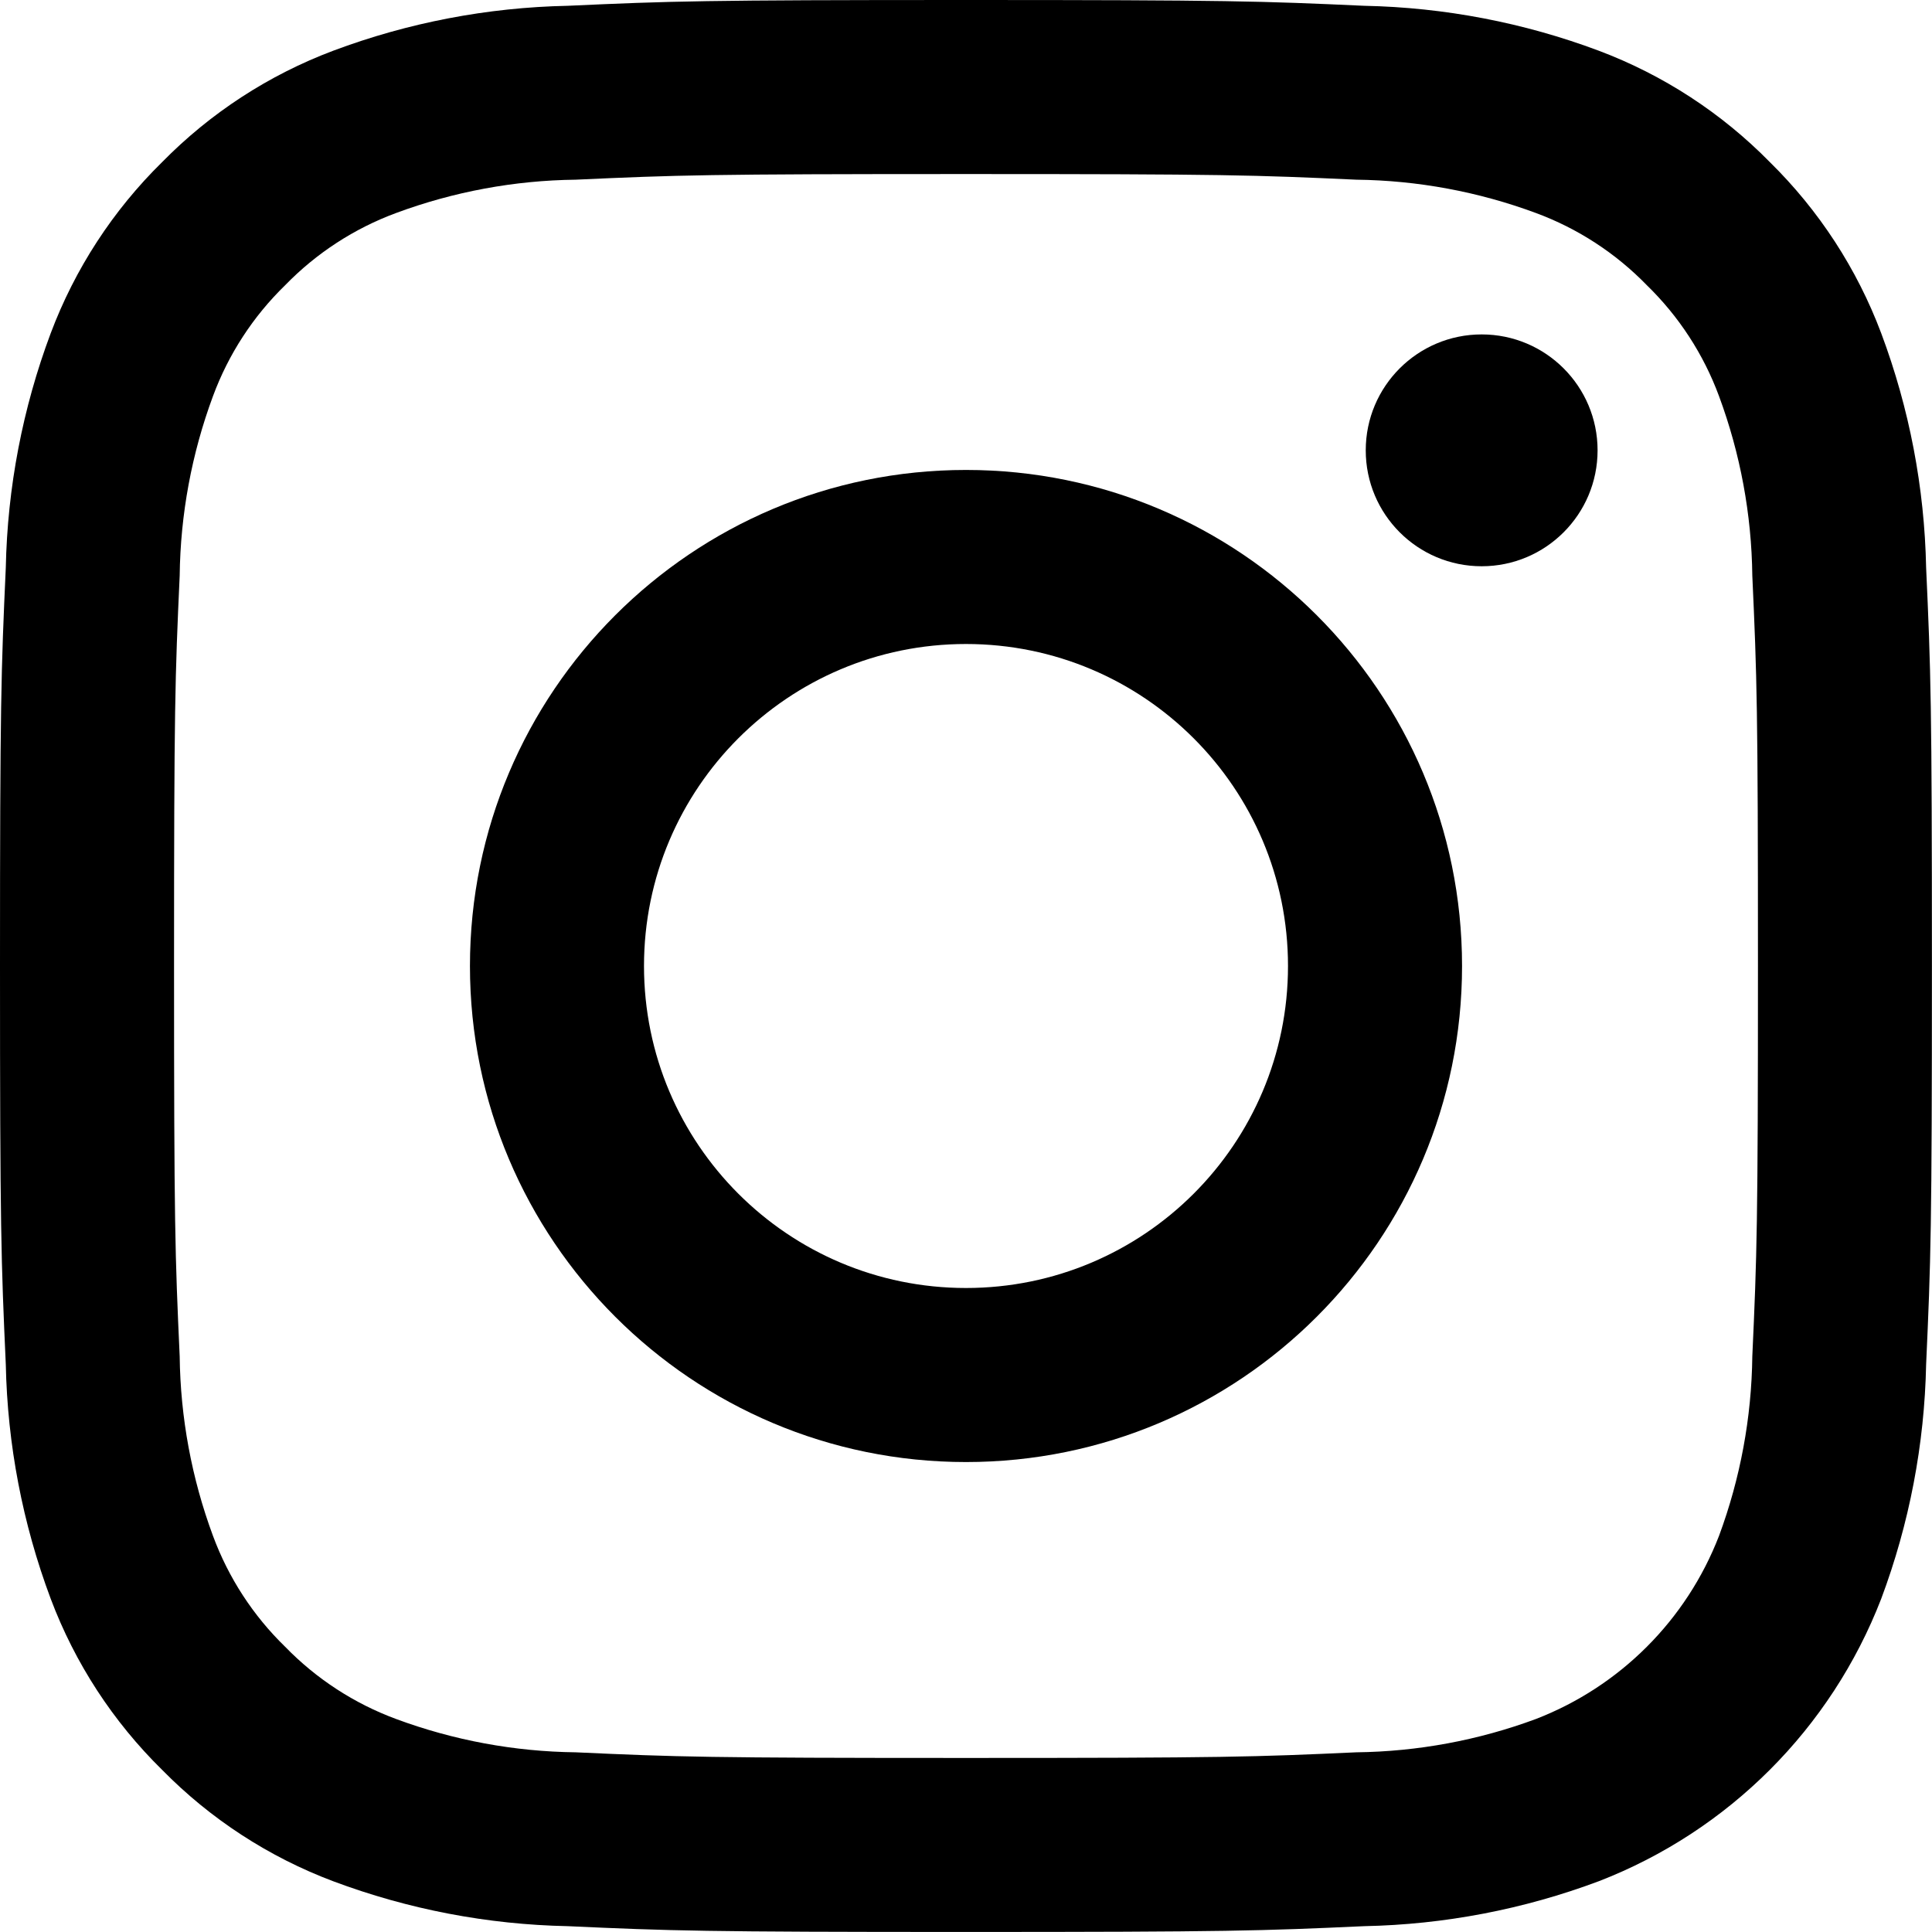
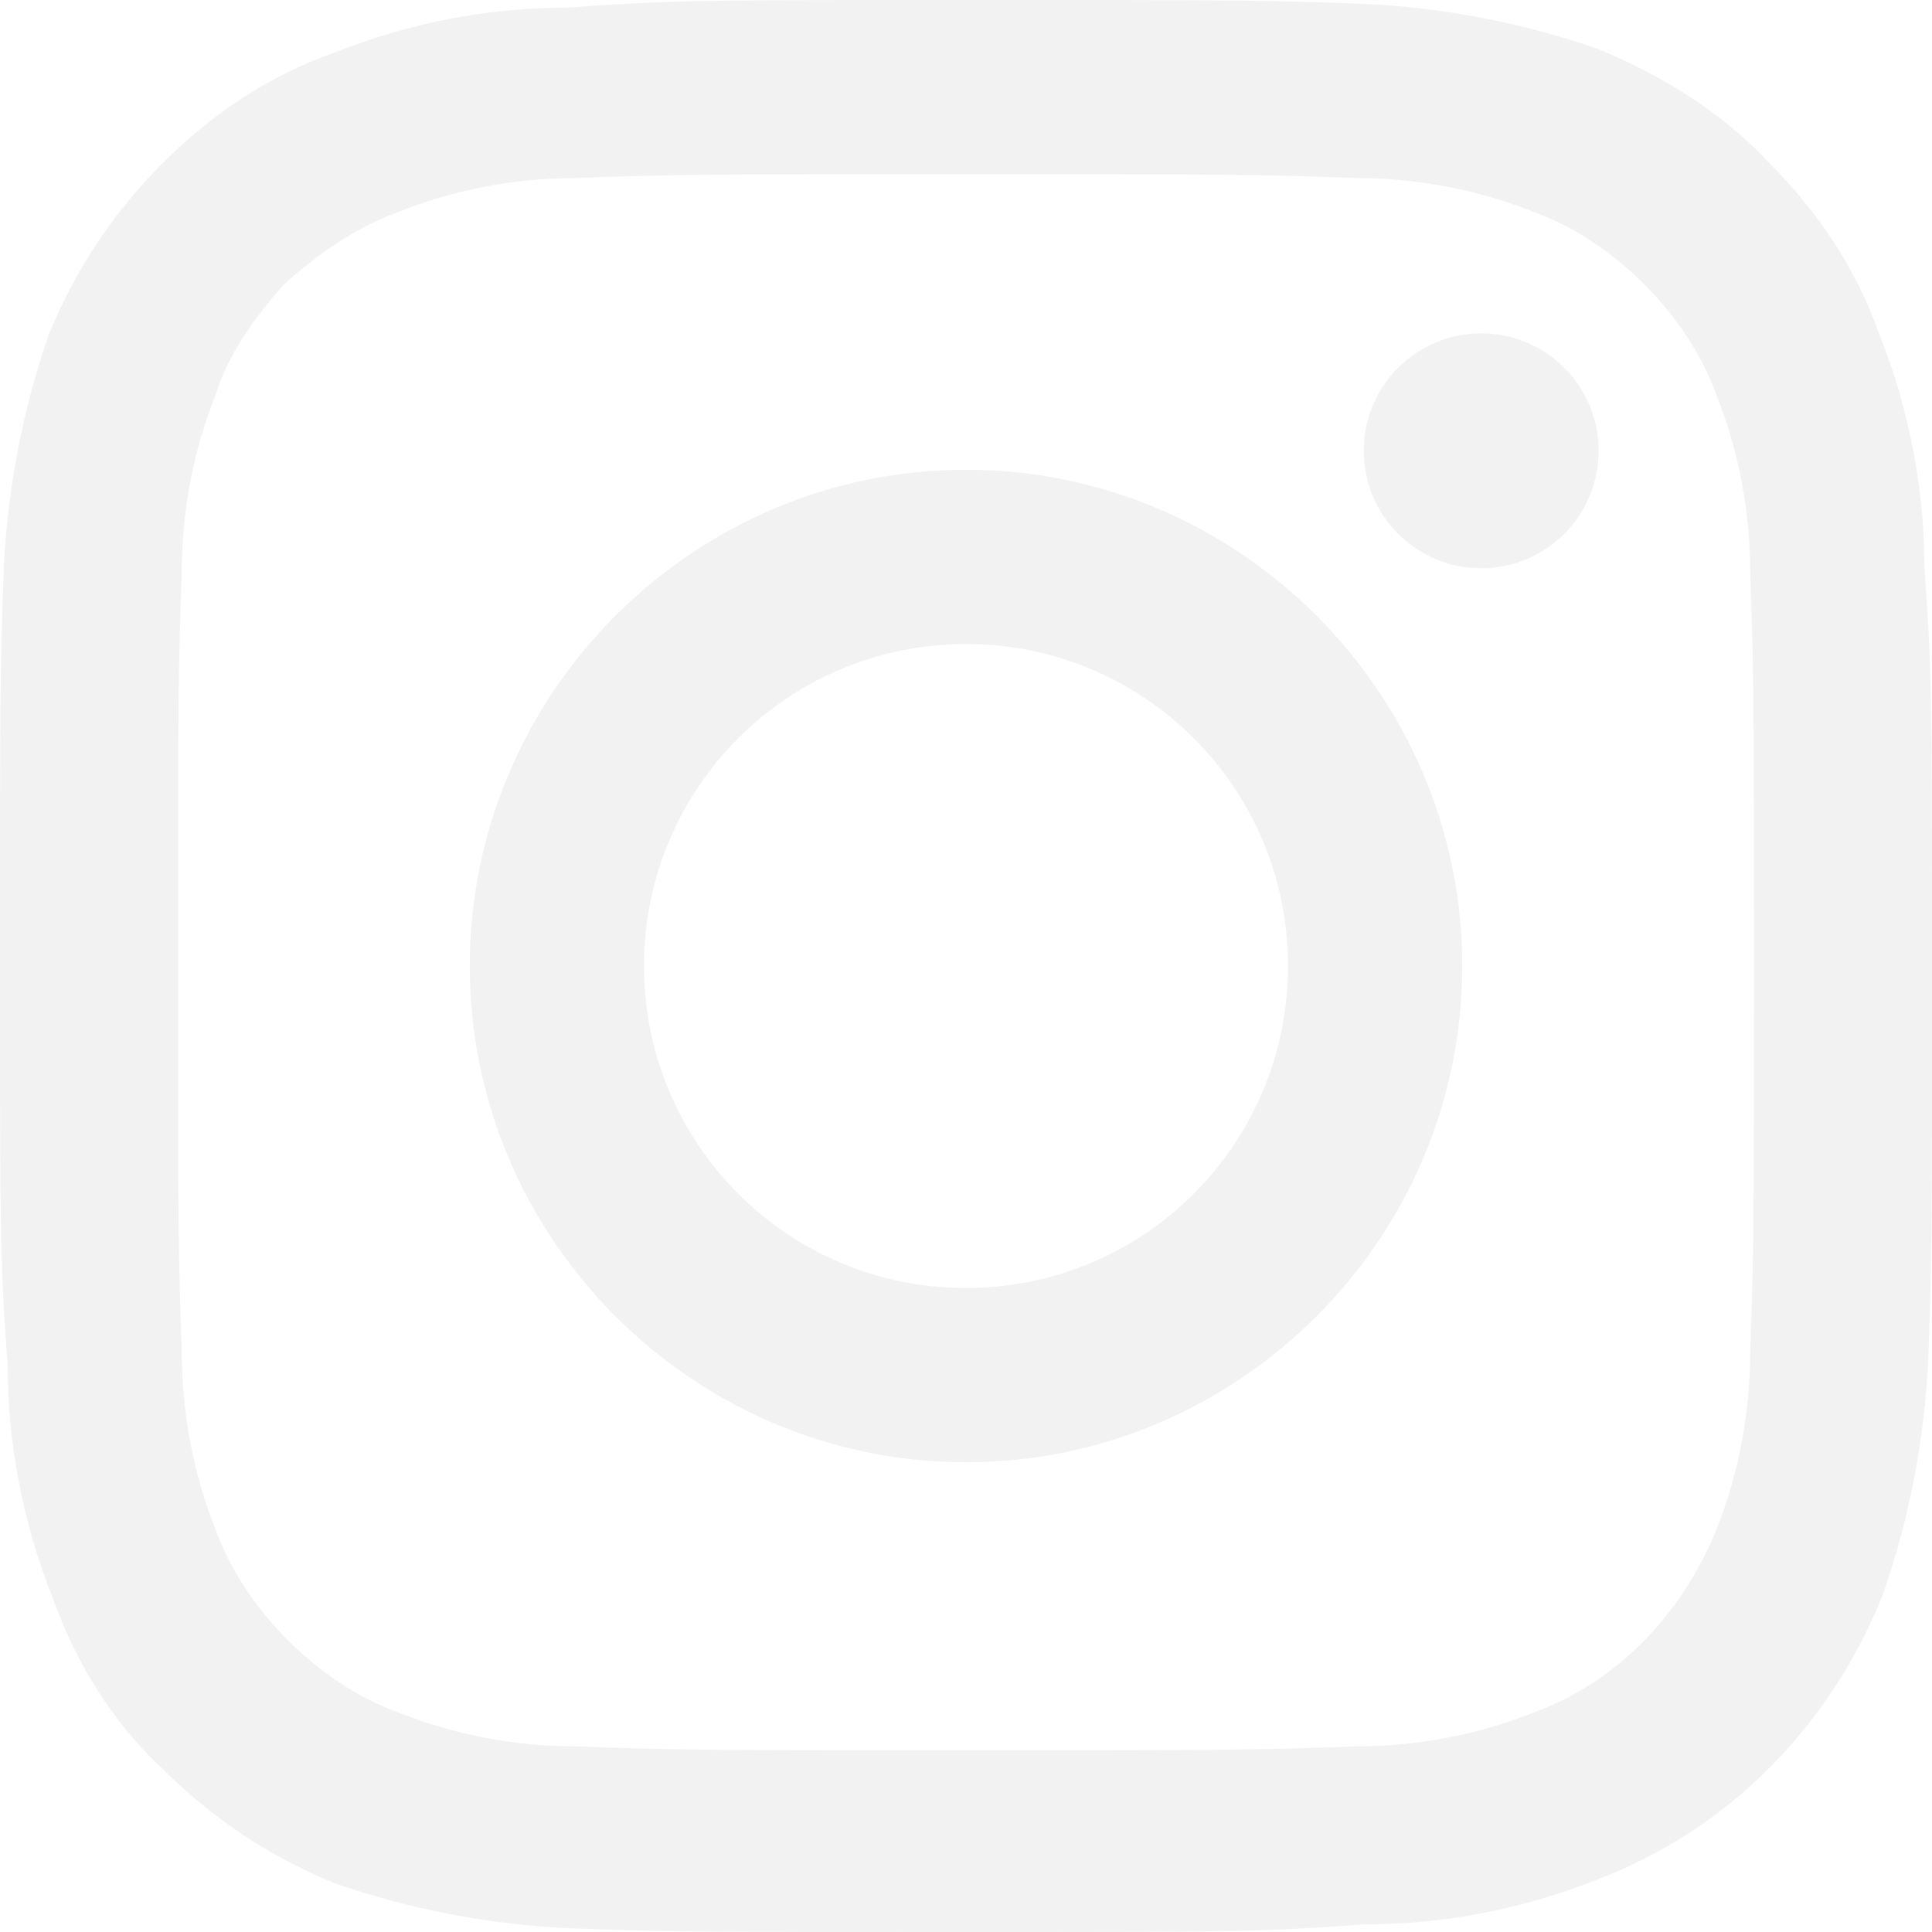
- <svg xmlns="http://www.w3.org/2000/svg" viewBox="0 0 51.018 51.018">
-   <g id="b37c0c68-7129-4b9a-be05-5e6b66302b44" data-name="Layer 2">
-     <g id="b7395716-e941-42f2-a96a-cfa182d5554c" data-name="Layer 1">
-       <path d="M25.509,4.596c6.811,0,7.618.026,10.308.149a14.115,14.115,0,0,1,4.737.878,7.904,7.904,0,0,1,2.933,1.908,7.903,7.903,0,0,1,1.908,2.933,14.115,14.115,0,0,1,.878,4.737c.123,2.69.149,3.497.149,10.308s-.026,7.618-.149,10.308a14.115,14.115,0,0,1-.878,4.737,8.448,8.448,0,0,1-4.841,4.841,14.115,14.115,0,0,1-4.737.878c-2.689.123-3.496.149-10.308.149s-7.618-.026-10.308-.149a14.115,14.115,0,0,1-4.737-.878,7.903,7.903,0,0,1-2.933-1.908,7.903,7.903,0,0,1-1.908-2.933,14.115,14.115,0,0,1-.878-4.737c-.123-2.69-.149-3.497-.149-10.308s.026-7.618.149-10.308a14.115,14.115,0,0,1,.878-4.737,7.903,7.903,0,0,1,1.908-2.933,7.904,7.904,0,0,1,2.933-1.908,14.115,14.115,0,0,1,4.737-.878c2.69-.123,3.497-.149,10.308-.149m0-4.596C18.581,0,17.712.029,14.992.153a18.723,18.723,0,0,0-6.192,1.186A12.504,12.504,0,0,0,4.281,4.281,12.504,12.504,0,0,0,1.339,8.8a18.723,18.723,0,0,0-1.186,6.192C.029,17.712,0,18.581,0,25.509s.029,7.796.153,10.517a18.723,18.723,0,0,0,1.186,6.192A12.504,12.504,0,0,0,4.281,46.736a12.504,12.504,0,0,0,4.518,2.942,18.723,18.723,0,0,0,6.192,1.186c2.721.124,3.589.153,10.517.153s7.796-.029,10.517-.153a18.723,18.723,0,0,0,6.192-1.186,13.044,13.044,0,0,0,7.46-7.46,18.723,18.723,0,0,0,1.186-6.192c.124-2.721.153-3.589.153-10.517s-.029-7.796-.153-10.517a18.723,18.723,0,0,0-1.186-6.192A12.504,12.504,0,0,0,46.736,4.281a12.504,12.504,0,0,0-4.518-2.942,18.723,18.723,0,0,0-6.192-1.186C33.305.029,32.437,0,25.509,0Z" />
-       <path d="M25.509,12.41A13.099,13.099,0,1,0,38.608,25.509,13.099,13.099,0,0,0,25.509,12.41Zm0,21.602a8.503,8.503,0,1,1,8.503-8.503A8.503,8.503,0,0,1,25.509,34.012Z" />
-       <circle cx="39.126" cy="11.892" r="3.061" />
+ <svg xmlns="http://www.w3.org/2000/svg" version="1.1" id="Layer_1" x="0px" y="0px" viewBox="0 0 51 51" style="enable-background:new 0 0 51 51;" xml:space="preserve">
+   <style type="text/css">
+ 	.st0{fill:#F2F2F2;}
+ </style>
+   <g id="b37c0c68-7129-4b9a-be05-5e6b66302b44">
+     <g id="b7395716-e941-42f2-a96a-cfa182d5554c">
+       <path class="st0" d="M25.5,4.6c6.8,0,7.6,0,10.3,0.1c1.6,0,3.2,0.3,4.7,0.9c1.1,0.4,2.1,1.1,2.9,1.9c0.8,0.8,1.5,1.8,1.9,2.9    c0.6,1.5,0.9,3.1,0.9,4.7c0.1,2.7,0.1,3.5,0.1,10.3s0,7.6-0.1,10.3c0,1.6-0.3,3.2-0.9,4.7c-0.9,2.2-2.6,4-4.8,4.8    c-1.5,0.6-3.1,0.9-4.7,0.9c-2.7,0.1-3.5,0.1-10.3,0.1s-7.6,0-10.3-0.1c-1.6,0-3.2-0.3-4.7-0.9c-1.1-0.4-2.1-1.1-2.9-1.9    c-0.8-0.8-1.5-1.8-1.9-2.9c-0.6-1.5-0.9-3.1-0.9-4.7c-0.1-2.7-0.1-3.5-0.1-10.3s0-7.6,0.1-10.3c0-1.6,0.3-3.2,0.9-4.7    C6,9.4,6.7,8.4,7.5,7.5C8.4,6.7,9.4,6,10.5,5.6c1.5-0.6,3.1-0.9,4.7-0.9C17.9,4.6,18.7,4.6,25.5,4.6 M25.5,0C18.6,0,17.7,0,15,0.2    c-2.1,0-4.2,0.4-6.2,1.2C7.1,2,5.6,3,4.3,4.3C3,5.6,2,7.1,1.3,8.8c-0.7,2-1.1,4.1-1.2,6.2C0,17.7,0,18.6,0,25.5S0,33.3,0.2,36    c0,2.1,0.4,4.2,1.2,6.2C2,43.9,3,45.5,4.3,46.7C5.6,48,7.1,49,8.8,49.7c2,0.7,4.1,1.1,6.2,1.2C17.7,51,18.6,51,25.5,51    s7.8,0,10.5-0.2c2.1,0,4.2-0.4,6.2-1.2c3.4-1.3,6.1-4,7.5-7.5c0.7-2,1.1-4.1,1.2-6.2C51,33.3,51,32.4,51,25.5s0-7.8-0.2-10.5    c0-2.1-0.4-4.2-1.2-6.2C49,7.1,48,5.6,46.7,4.3C45.5,3,43.9,2,42.2,1.3c-2-0.7-4.1-1.1-6.2-1.2C33.3,0,32.4,0,25.5,0L25.5,0z" />
+       <path class="st0" d="M25.5,12.4c-7.2,0-13.1,5.9-13.1,13.1c0,7.2,5.9,13.1,13.1,13.1c7.2,0,13.1-5.9,13.1-13.1    C38.6,18.3,32.7,12.4,25.5,12.4C25.5,12.4,25.5,12.4,25.5,12.4z M25.5,34c-4.7,0-8.5-3.8-8.5-8.5s3.8-8.5,8.5-8.5s8.5,3.8,8.5,8.5    c0,0,0,0,0,0C34,30.2,30.2,34,25.5,34z" />
+       <circle class="st0" cx="39.1" cy="11.9" r="3.1" />
    </g>
  </g>
</svg>
